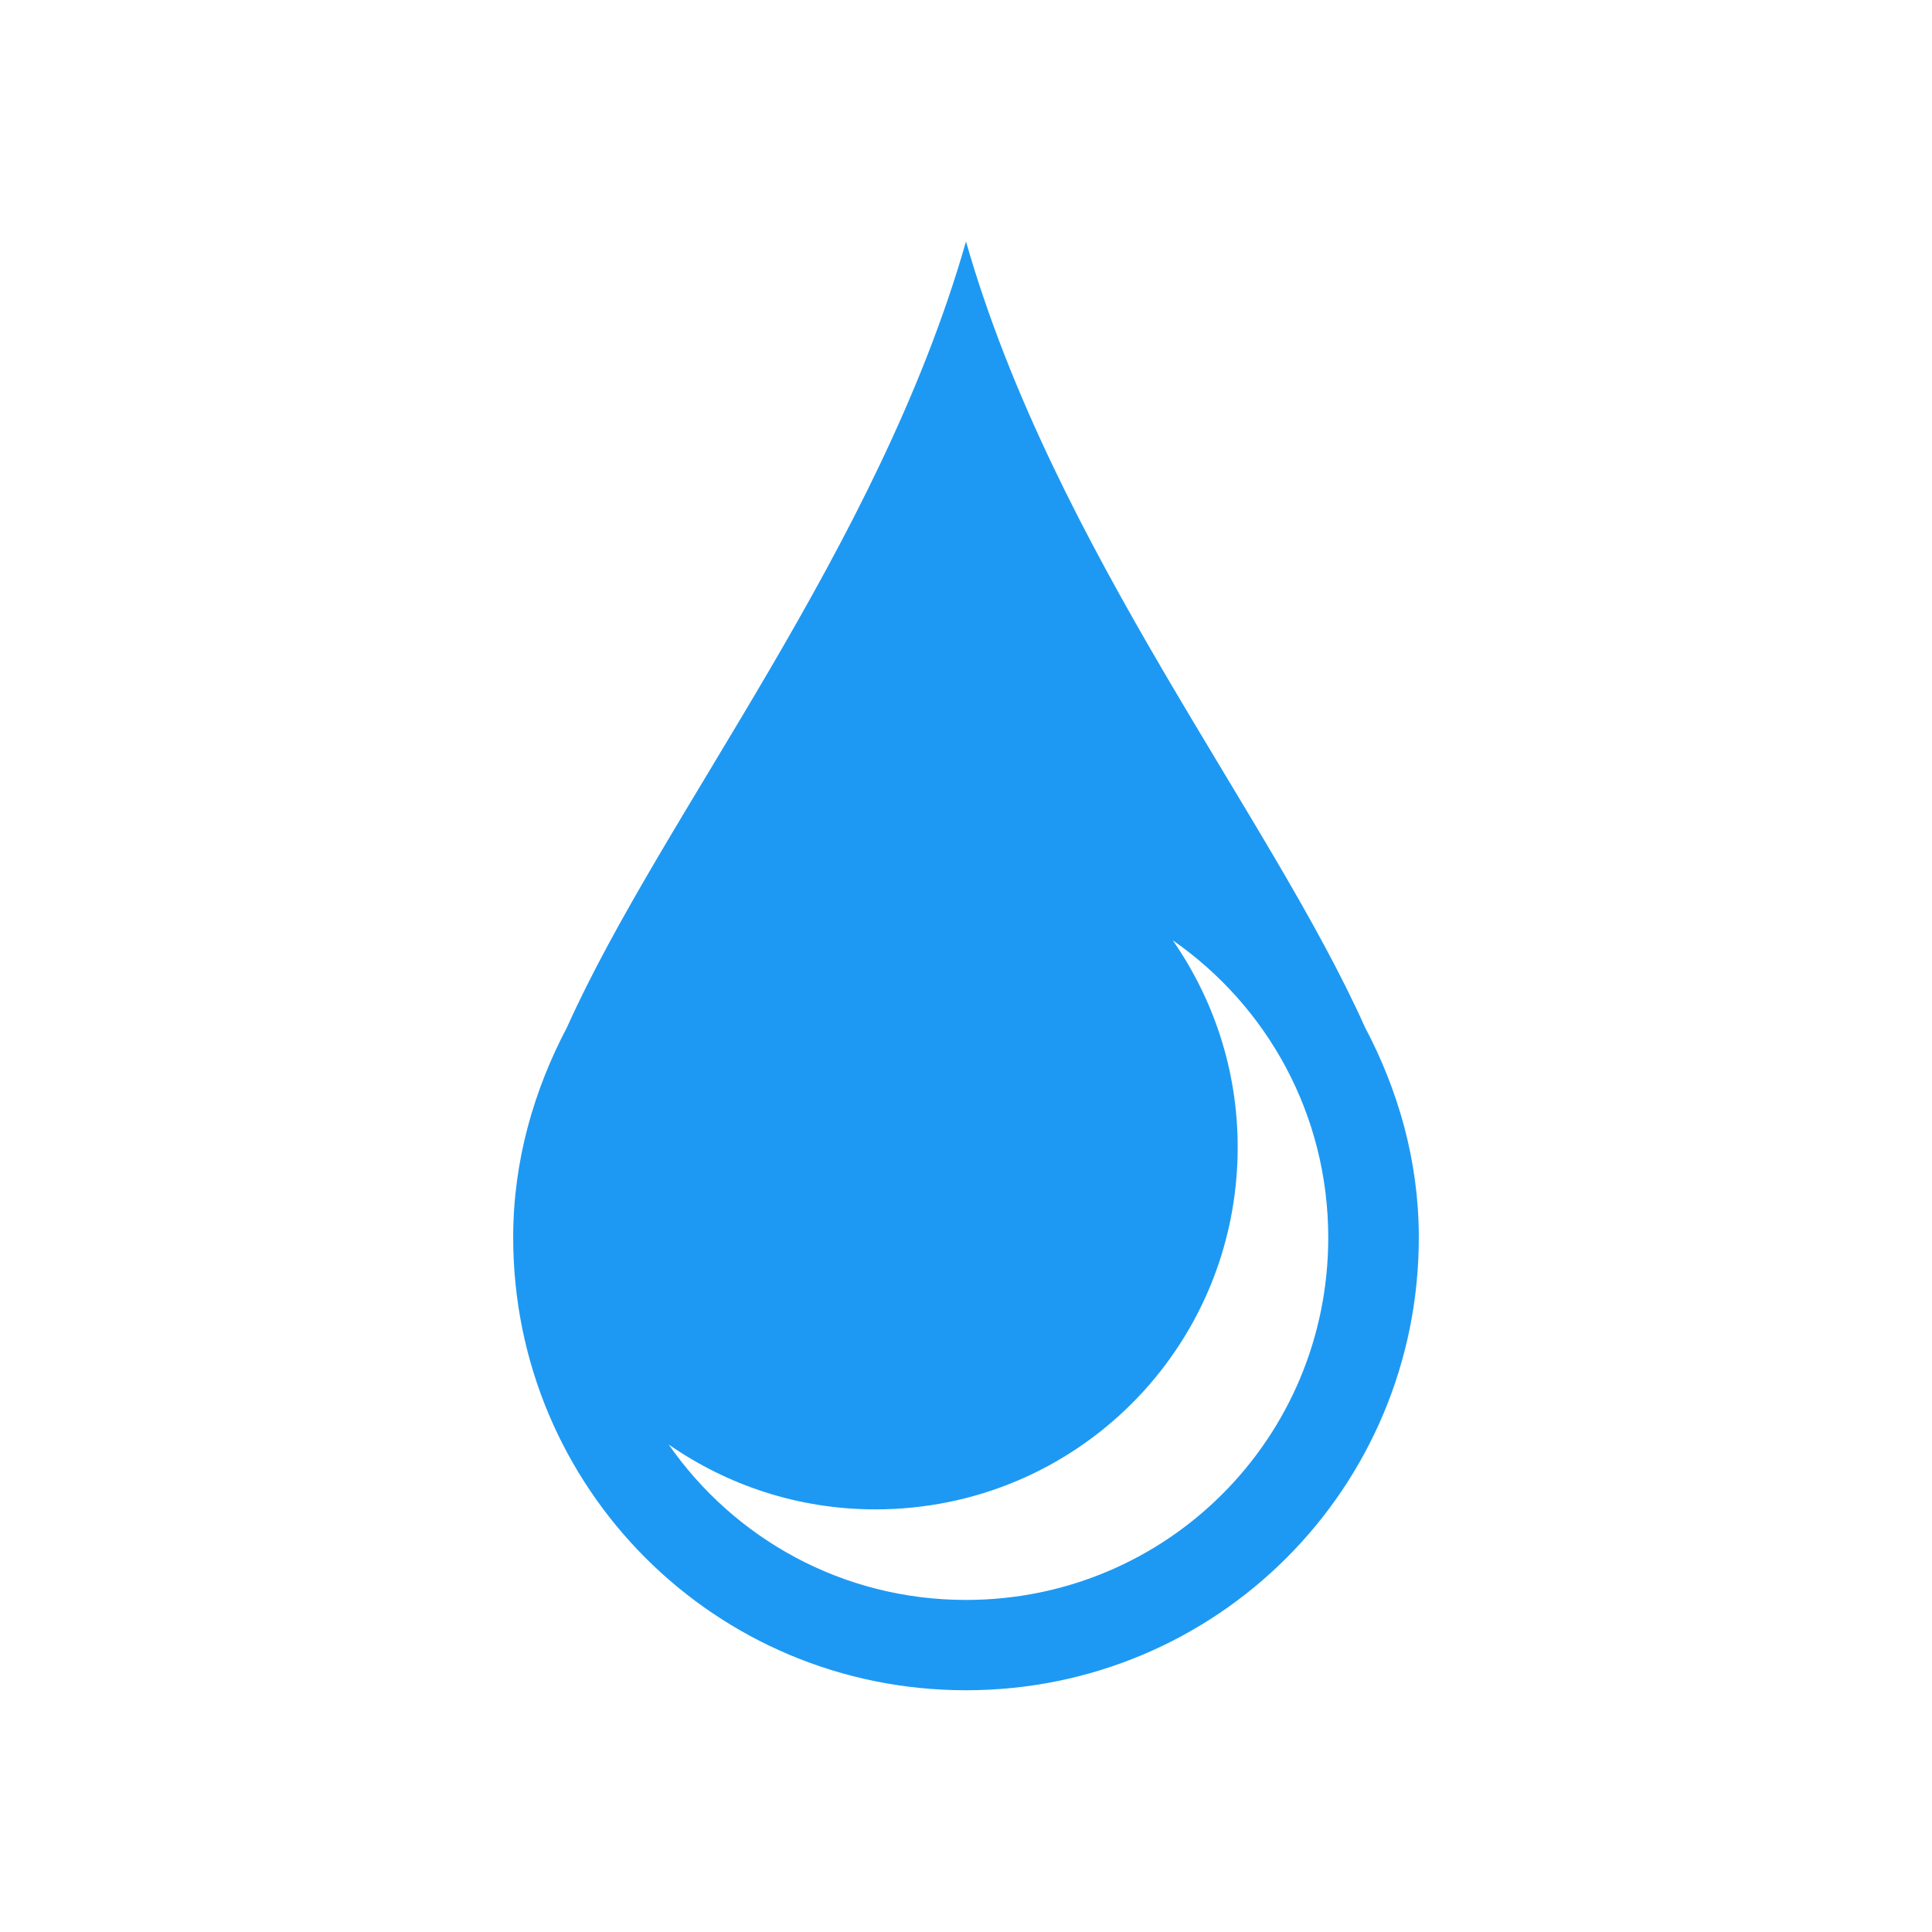
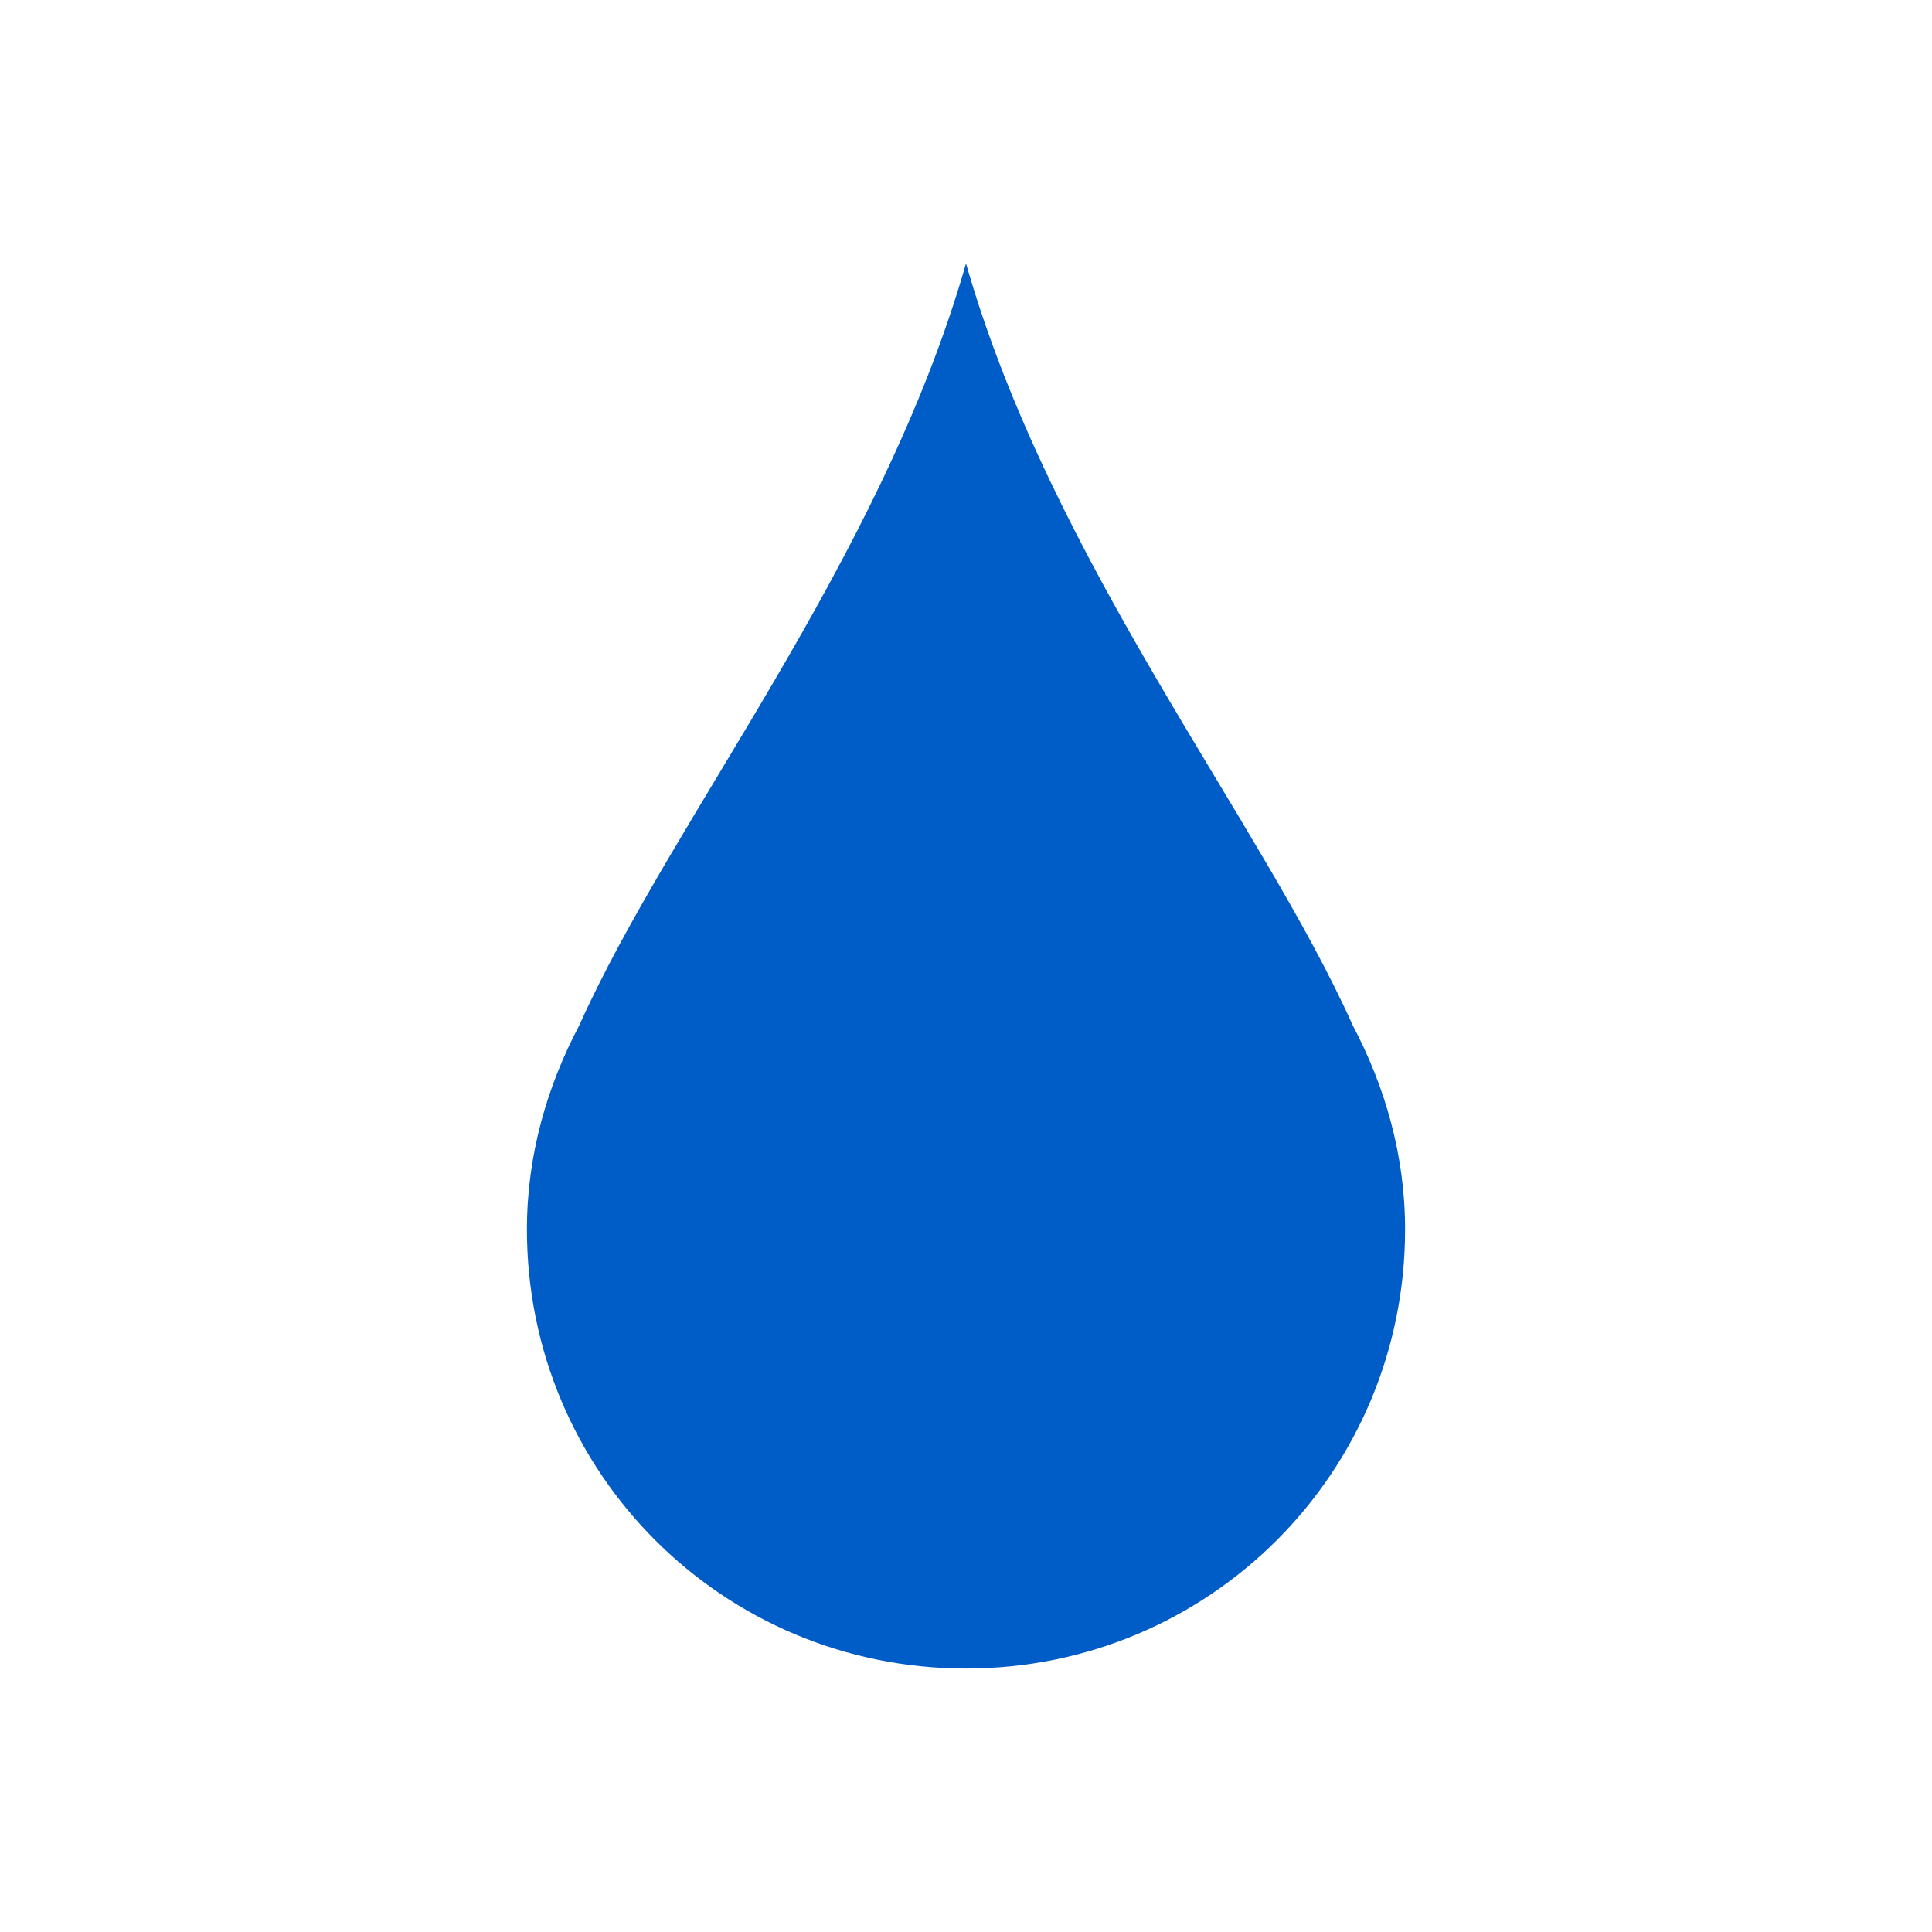
- <svg xmlns="http://www.w3.org/2000/svg" viewBox="0 0 32 32">
-   <path fill="#1d99f3" d="m16 4c-1.459 5.107-5.03 9.498-6.606 13.01-.551 1.045-.894 2.218-.894 3.486 0 4.155 3.345 7.5 7.5 7.5 4.155 0 7.5-3.345 7.5-7.5 0-1.268-.342-2.441-.894-3.486-1.575-3.515-5.147-7.906-6.606-13.01m3.425 11.575c1.557 1.082 2.575 2.877 2.575 4.925 0 3.324-2.676 6-6 6-2.047 0-3.843-1.019-4.925-2.575.971.675 2.148 1.075 3.425 1.075 3.324 0 6-2.676 6-6 0-1.277-.401-2.454-1.075-3.425" />
+ <svg xmlns="http://www.w3.org/2000/svg" width="32" height="32" viewBox="0 0 32 32" version="1.1" id="svg8">
+   <defs id="ol-defs">
+     <style id="current-color-scheme">      .ColorScheme-Text {
+         color:#d0d0d0;
+         stop-color:#d0d0d0;
+       }
+       .ColorScheme-Background {
+         color:#212121;
+         stop-color:#212121;
+       }
+       .ColorScheme-Highlight {
+         color:#0039a9;
+         stop-color:#0039a9;
+       }
+       .ColorScheme-ViewText {
+         color:#d0d0d0;
+         stop-color:#d0d0d0;
+       }
+       .ColorScheme-ViewBackground {
+         color:#19191b;
+         stop-color:#19191b;
+       }
+       .ColorScheme-ViewHover {
+         color:#005cc7;
+         stop-color:#005cc7;
+       }
+       .ColorScheme-ViewFocus{
+         color:#002466;
+         stop-color:#002466;
+       }
+       .ColorScheme-ButtonText {
+         color:#d0d0d0;
+         stop-color:#d0d0d0;
+       }
+       .ColorScheme-ButtonBackground {
+         color:#232323;
+         stop-color:#232323;                             
+       }                                                 
+       .ColorScheme-ButtonHover {                        
+         color:#005cc7;                                  
+         stop-color:#005cc7;                             
+       }                                                 
+       .ColorScheme-ButtonFocus{                         
+         color:#0039a9;                                  
+         stop-color:#0039a9;                             
+       }</style>
+     <style id="current-color-scheme-7">      .ColorScheme-Text {
+         color:#d0d0d0;
+         stop-color:#d0d0d0;
+       }
+       .ColorScheme-Background {
+         color:#212121;
+         stop-color:#212121;
+       }
+       .ColorScheme-Highlight {
+         color:#0039a9;
+         stop-color:#0039a9;
+       }
+       .ColorScheme-ViewText {
+         color:#d0d0d0;
+         stop-color:#d0d0d0;
+       }
+       .ColorScheme-ViewBackground {
+         color:#19191b;
+         stop-color:#19191b;
+       }
+       .ColorScheme-ViewHover {
+         color:#005cc7;
+         stop-color:#005cc7;
+       }
+       .ColorScheme-ViewFocus{
+         color:#002466;
+         stop-color:#002466;
+       }
+       .ColorScheme-ButtonText {
+         color:#d0d0d0;
+         stop-color:#d0d0d0;
+       }
+       .ColorScheme-ButtonBackground {
+         color:#232323;
+         stop-color:#232323;                             
+       }                                                 
+       .ColorScheme-ButtonHover {                        
+         color:#005cc7;                                  
+         stop-color:#005cc7;                             
+       }                                                 
+       .ColorScheme-ButtonFocus{                         
+         color:#0039a9;                                  
+         stop-color:#0039a9;                             
+       }</style>
+     <style type="text/css" id="current-color-scheme-6">      .ColorScheme-Text {
+         color:#d0d0d0;
+         stop-color:#d0d0d0;
+       }
+       .ColorScheme-Background {
+         color:#212121;
+         stop-color:#212121;
+       }
+       .ColorScheme-Highlight {
+         color:#0039a9;
+         stop-color:#0039a9;
+       }
+       .ColorScheme-ViewText {
+         color:#d0d0d0;
+         stop-color:#d0d0d0;
+       }
+       .ColorScheme-ViewBackground {
+         color:#19191b;
+         stop-color:#19191b;
+       }
+       .ColorScheme-ViewHover {
+         color:#005cc7;
+         stop-color:#005cc7;
+       }
+       .ColorScheme-ViewFocus{
+         color:#002466;
+         stop-color:#002466;
+       }
+       .ColorScheme-ButtonText {
+         color:#d0d0d0;                                                             
+         stop-color:#d0d0d0;                                                        
+       }                                                                            
+       .ColorScheme-ButtonBackground {                                              
+         color:#232323;                                                             
+         stop-color:#232323;                                                        
+       }                                                                            
+       .ColorScheme-ButtonHover {                                                   
+         color:#005cc7;                                                             
+         stop-color:#005cc7;                                                        
+       }                                                                            
+       .ColorScheme-ButtonFocus{                                                    
+         color:#0039a9;                                                             
+         stop-color:#0039a9;                                                        
+       } </style>
+     <style type="text/css" id="current-color-scheme-5">      .ColorScheme-Text {
+         color:#d0d0d0;
+         stop-color:#d0d0d0;
+       }
+       .ColorScheme-Background {
+         color:#212121;
+         stop-color:#212121;
+       }
+       .ColorScheme-Highlight {
+         color:#0039a9;
+         stop-color:#0039a9;
+       }
+       .ColorScheme-ViewText {
+         color:#d0d0d0;
+         stop-color:#d0d0d0;
+       }
+       .ColorScheme-ViewBackground {
+         color:#19191b;
+         stop-color:#19191b;
+       }
+       .ColorScheme-ViewHover {
+         color:#005cc7;
+         stop-color:#005cc7;
+       }
+       .ColorScheme-ViewFocus{
+         color:#002466;
+         stop-color:#002466;
+       }
+       .ColorScheme-ButtonText {
+         color:#d0d0d0;                                                             
+         stop-color:#d0d0d0;                                                        
+       }                                                                            
+       .ColorScheme-ButtonBackground {                                              
+         color:#232323;                                                             
+         stop-color:#232323;                                                        
+       }                                                                            
+       .ColorScheme-ButtonHover {                                                   
+         color:#005cc7;                                                             
+         stop-color:#005cc7;                                                        
+       }                                                                            
+       .ColorScheme-ButtonFocus{                                                    
+         color:#0039a9;                                                             
+         stop-color:#0039a9;                                                        
+       } </style>
+   </defs>
+   <g id="g4300" style="stroke-width:0.5" transform="scale(1.454546)">
+     <rect style="vector-effect:none;fill:none;stroke-width:1.5;stroke-linecap:round" id="rect4264" width="22" height="22" x="0" y="0" />
+     <path style="opacity:1;fill:#005cc7;fill-opacity:1;stroke:none;stroke-width:0.5" d="M 11,3 C 10.027,6.405 7.646,9.332 6.596,11.676 6.228,12.373 6,13.155 6,14 c 0,2.77 2.23,5 5,5 2.77,0 5,-2.23 5,-5 0,-0.845 -0.228,-1.627 -0.596,-2.324 C 14.354,9.332 11.973,6.405 11,3 Z" id="path4836" />
+   </g>
</svg>
